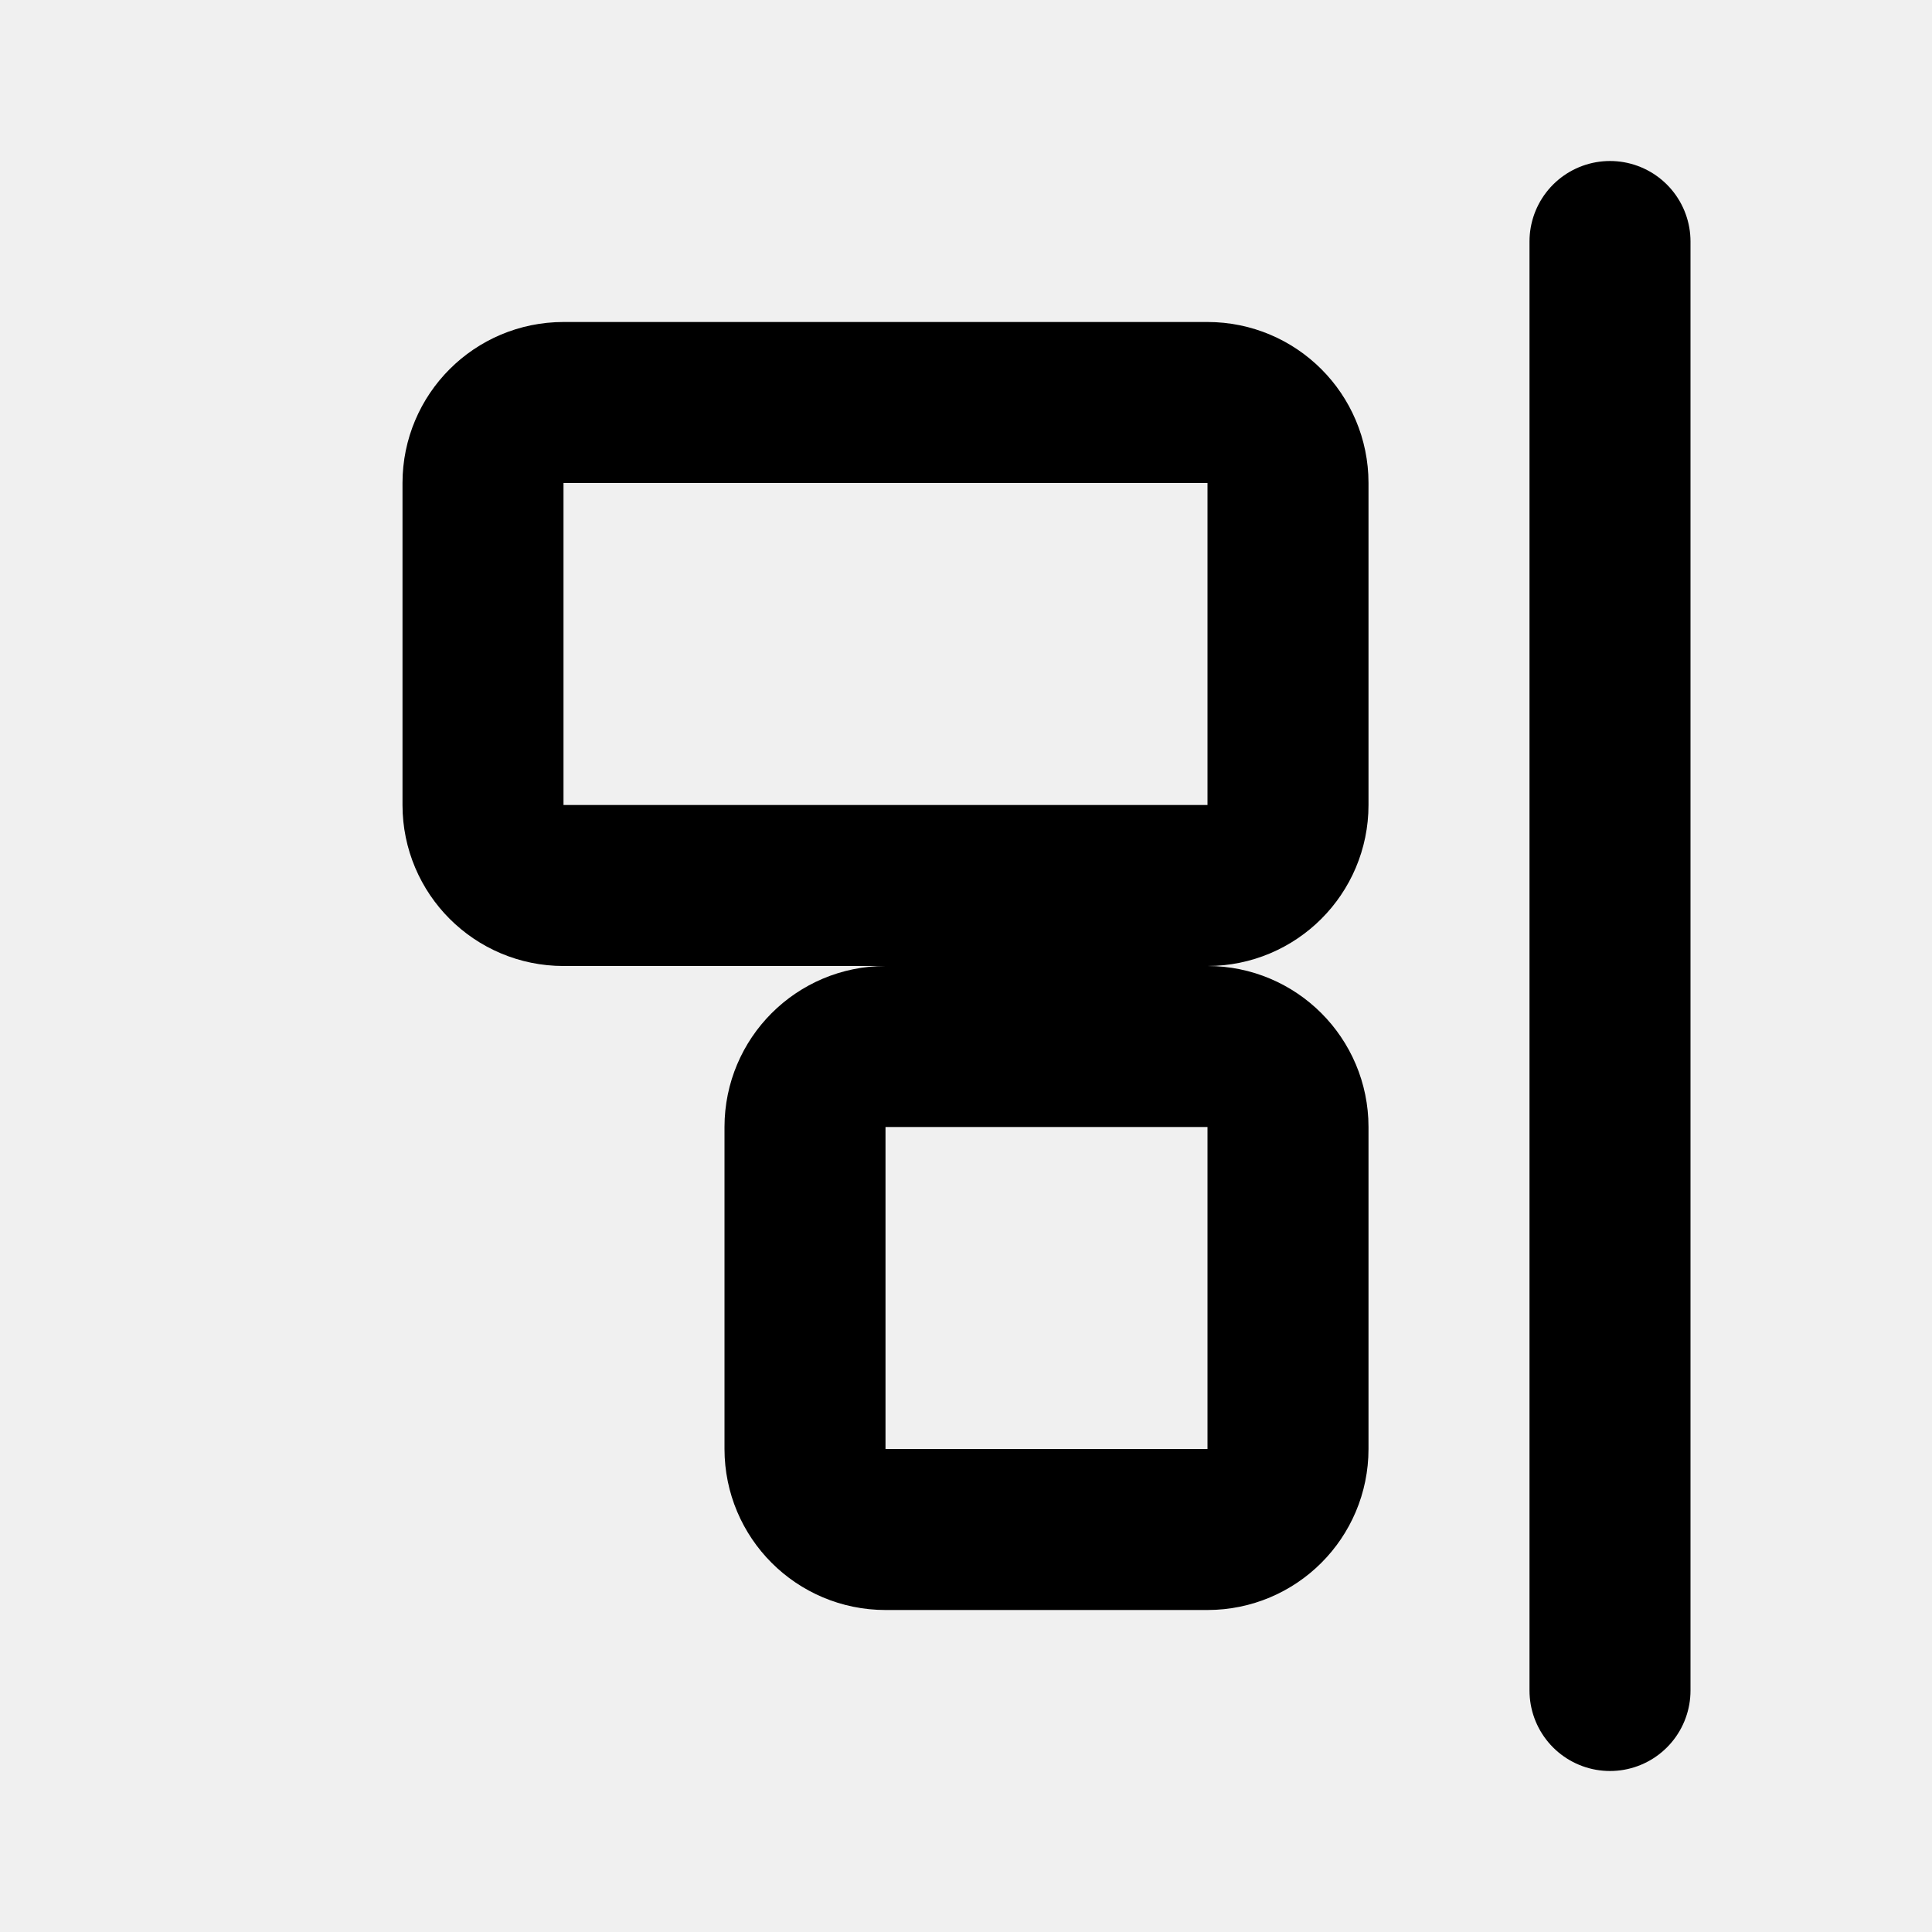
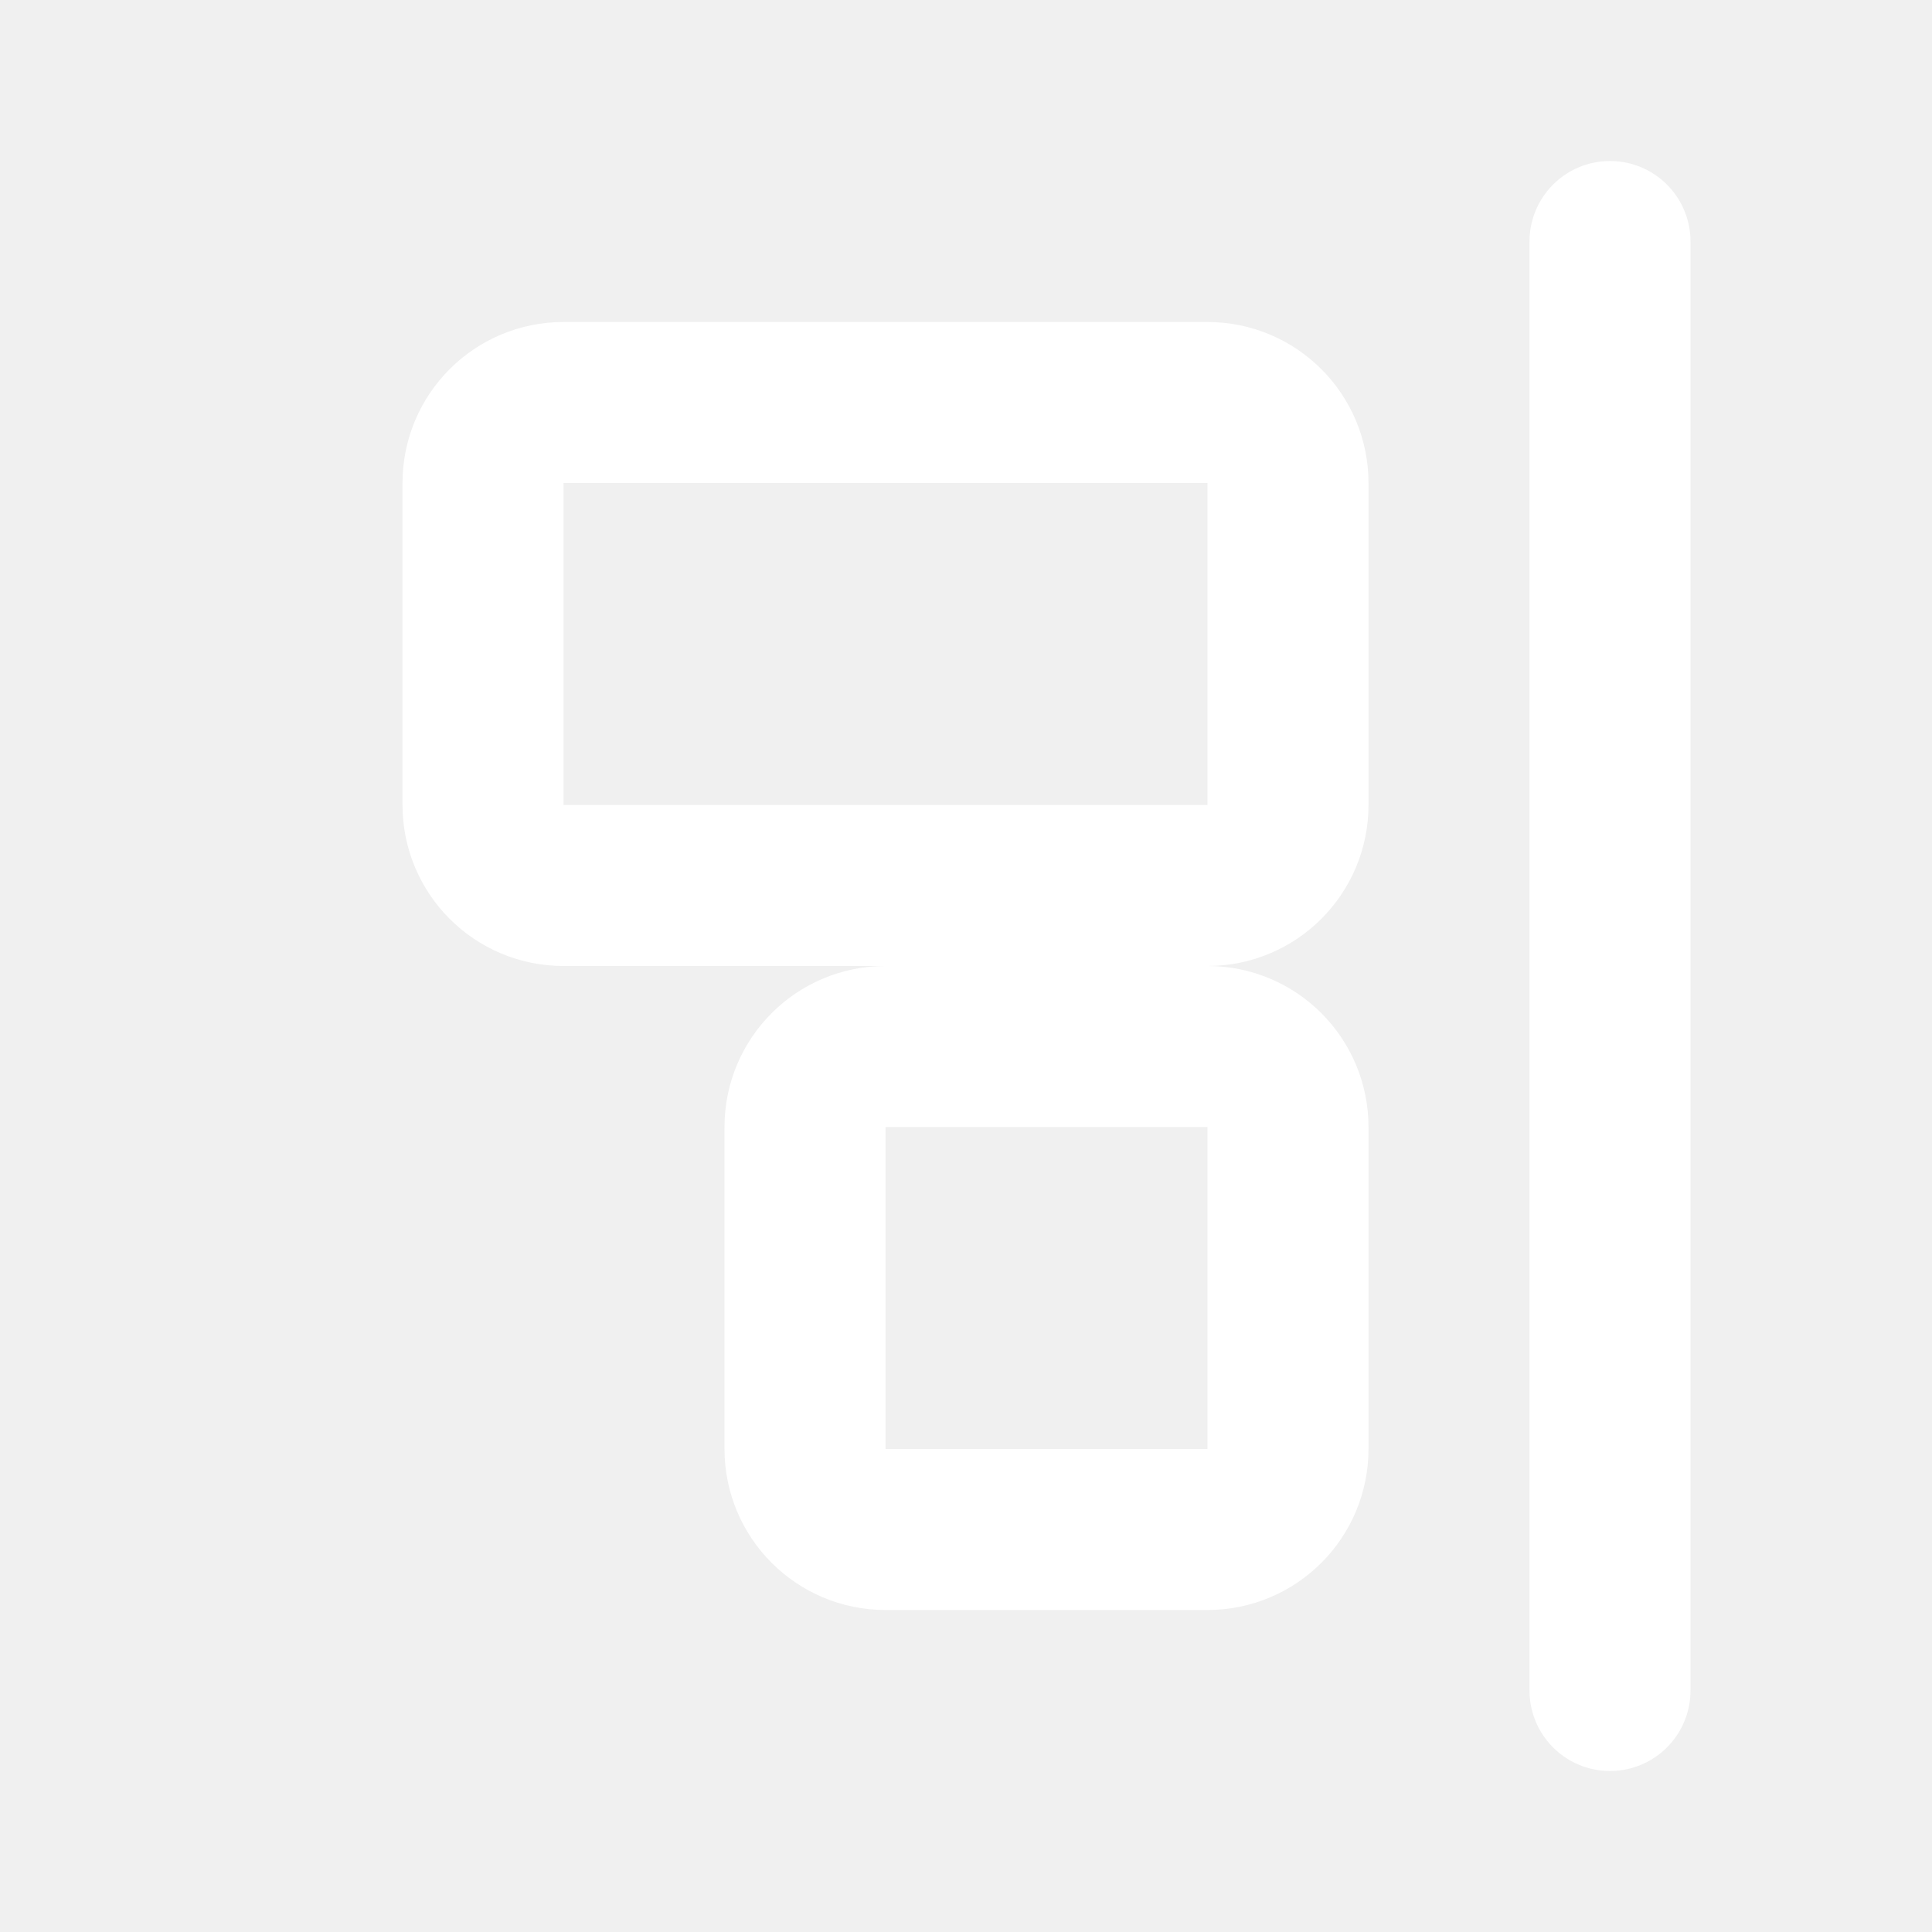
- <svg xmlns="http://www.w3.org/2000/svg" width="24" height="24" viewBox="0 0 24 24" fill="none" stroke="currentColor" stroke-width="2" stroke-linecap="round" stroke-linejoin="round">
+ <svg xmlns="http://www.w3.org/2000/svg" color="white" width="24" height="24" viewBox="0 0 24 24" fill="none" stroke="white" stroke-width="2" stroke-linecap="round" stroke-linejoin="round">
  <line x1="20" y1="3" x2="20" y2="21" />
  <rect x="6" y="5" width="10" height="6" rx="1" />
  <rect x="10" y="13" width="6" height="6" rx="1" />
</svg>
